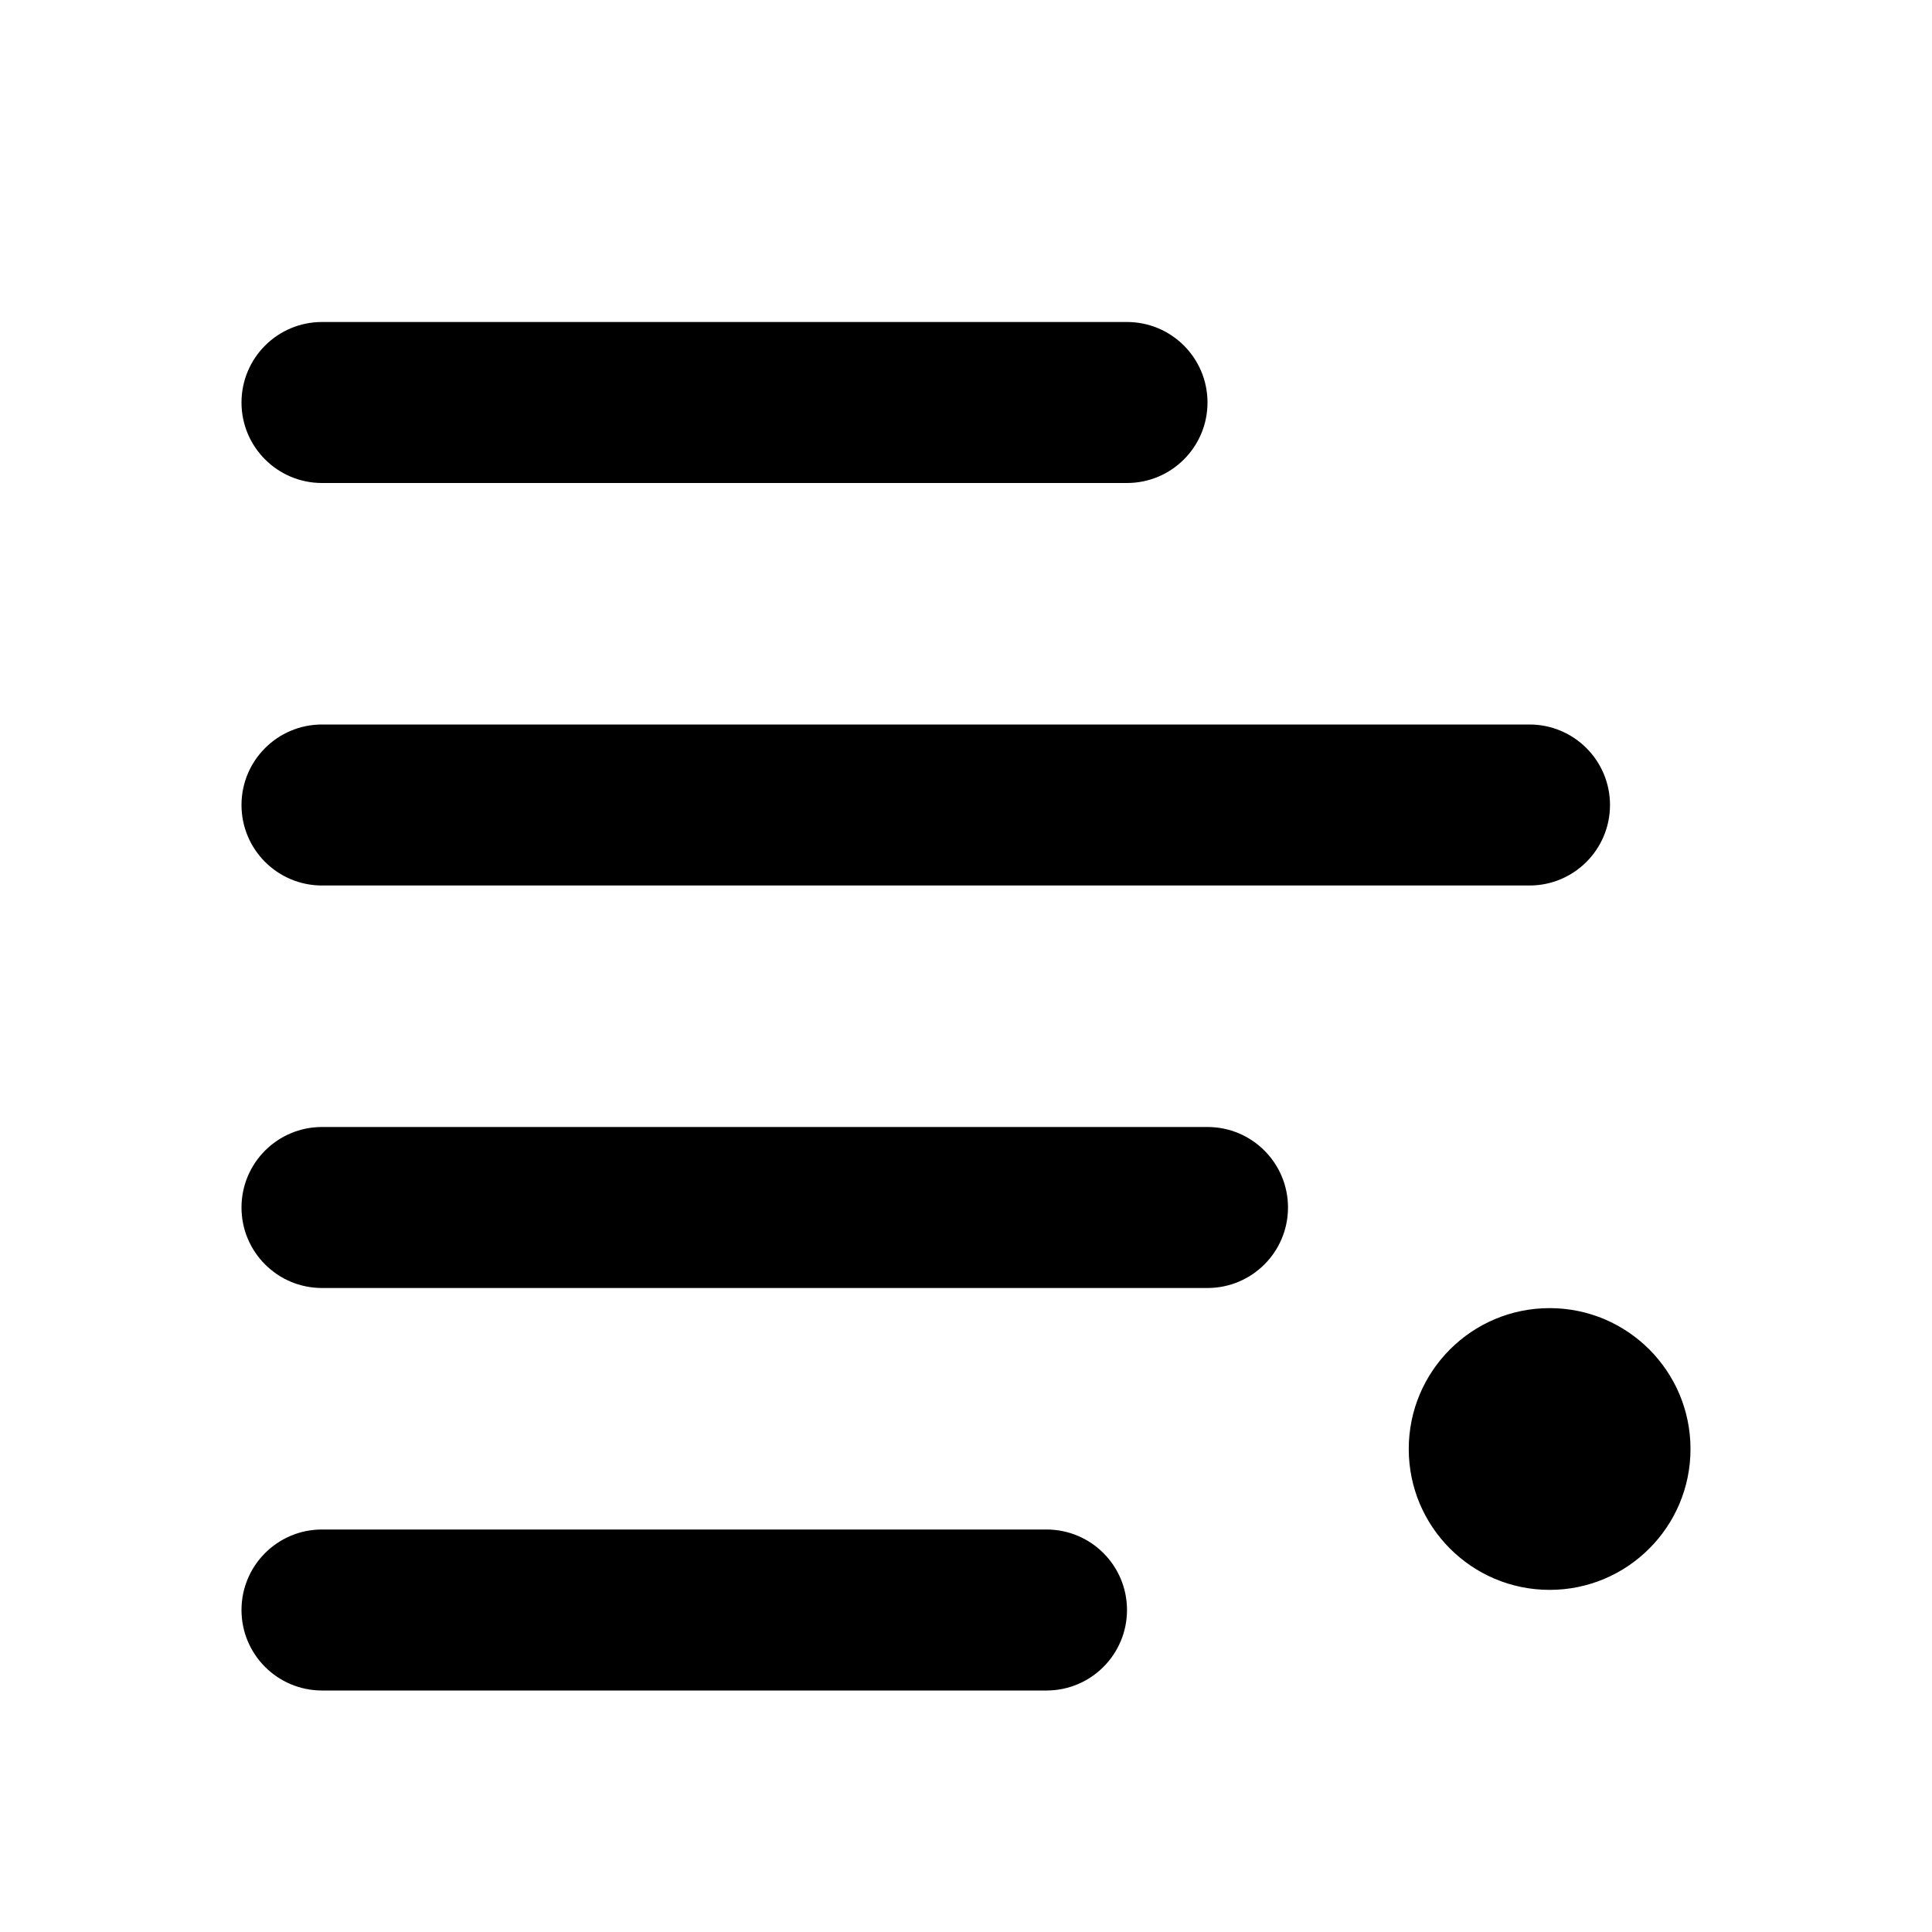
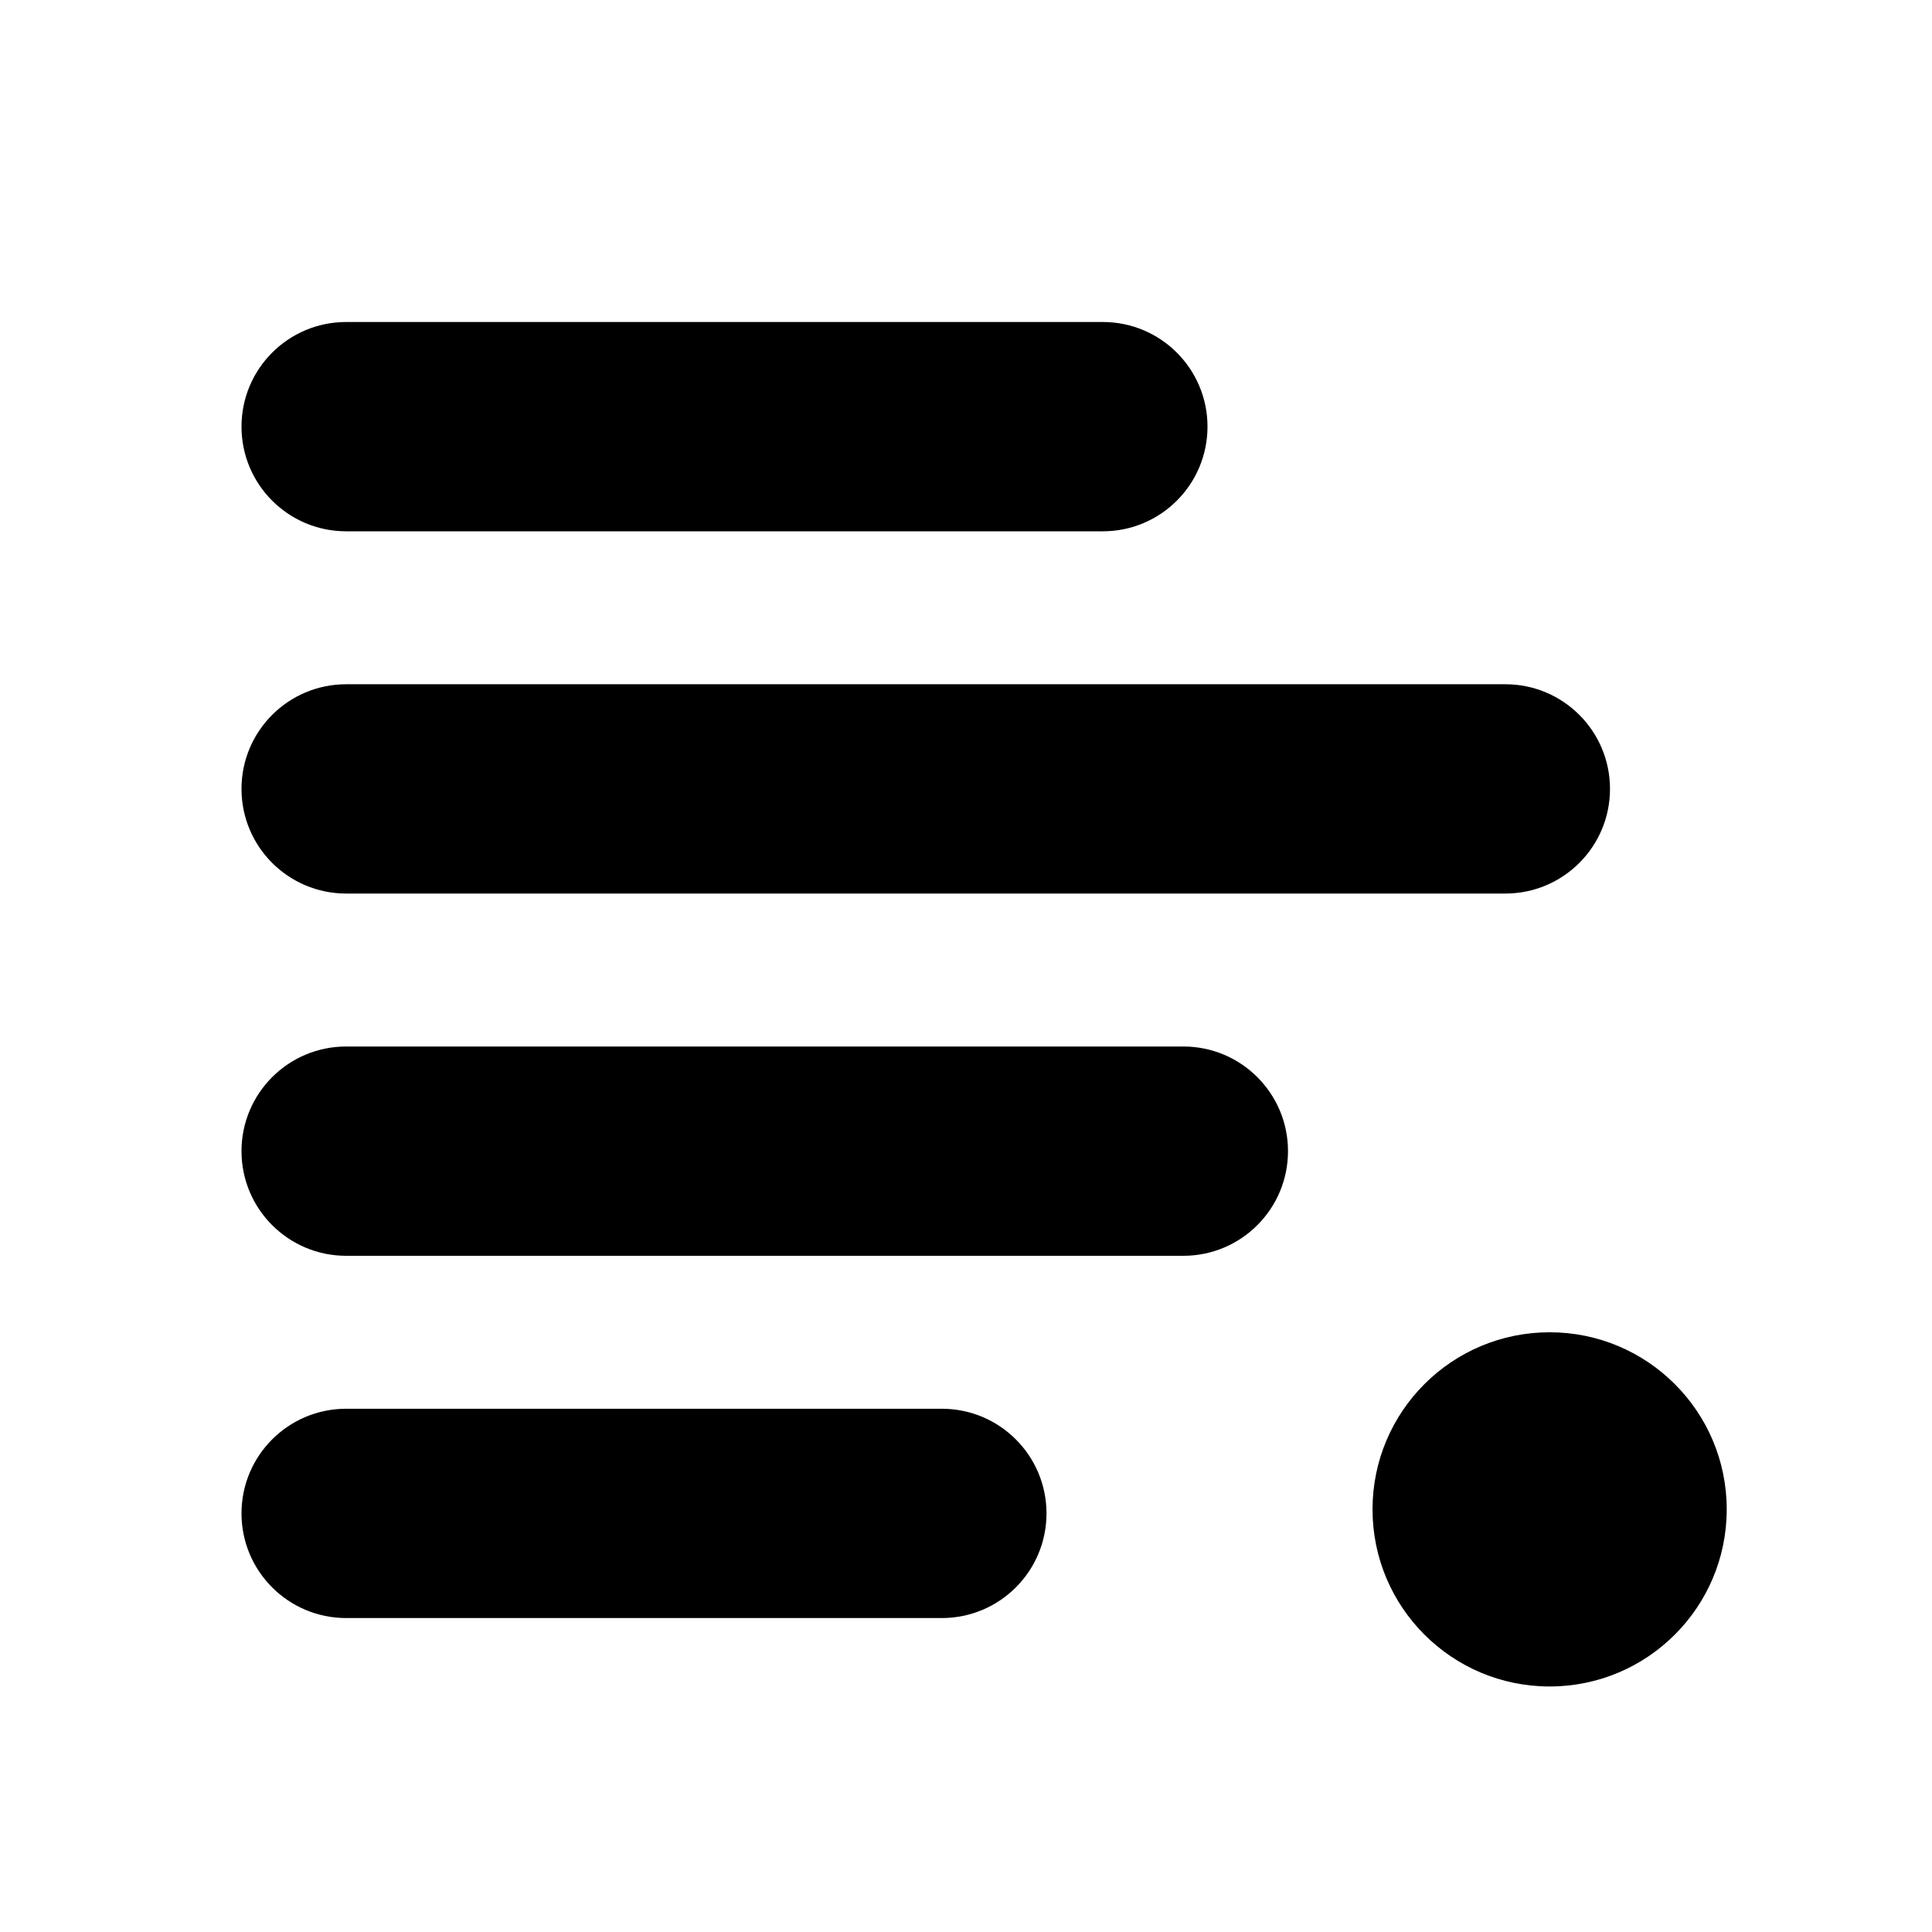
<svg xmlns="http://www.w3.org/2000/svg" width="24" height="24" viewBox="0 0 24 24">
-   <path d="M4 4h10a1 1 0 1 1 0 2H4a1 1 0 1 1 0-2Zm0 5h15a1 1 0 1 1 0 2H4a1 1 0 1 1 0-2Zm0 5h11a1 1 0 1 1 0 2H4a1 1 0 1 1 0-2Zm0 5h9a1 1 0 1 1 0 2H4a1 1 0 1 1 0-2Zm15.25-2.75a1.75 1.75 0 1 1 0 3.5 1.75 1.75 0 0 1 0-3.5Z" fill="currentColor" />
+   <rect x="3" y="4" width="12" height="2.6" rx="1.3" fill="currentColor" />
+   <rect x="3" y="8.5" width="17" height="2.6" rx="1.3" fill="currentColor" />
+   <rect x="3" y="13" width="13" height="2.6" rx="1.3" fill="currentColor" />
+   <rect x="3" y="17.5" width="10" height="2.6" rx="1.3" fill="currentColor" />
+   <circle cx="19.25" cy="18.75" r="2.2" fill="currentColor" />
</svg>
